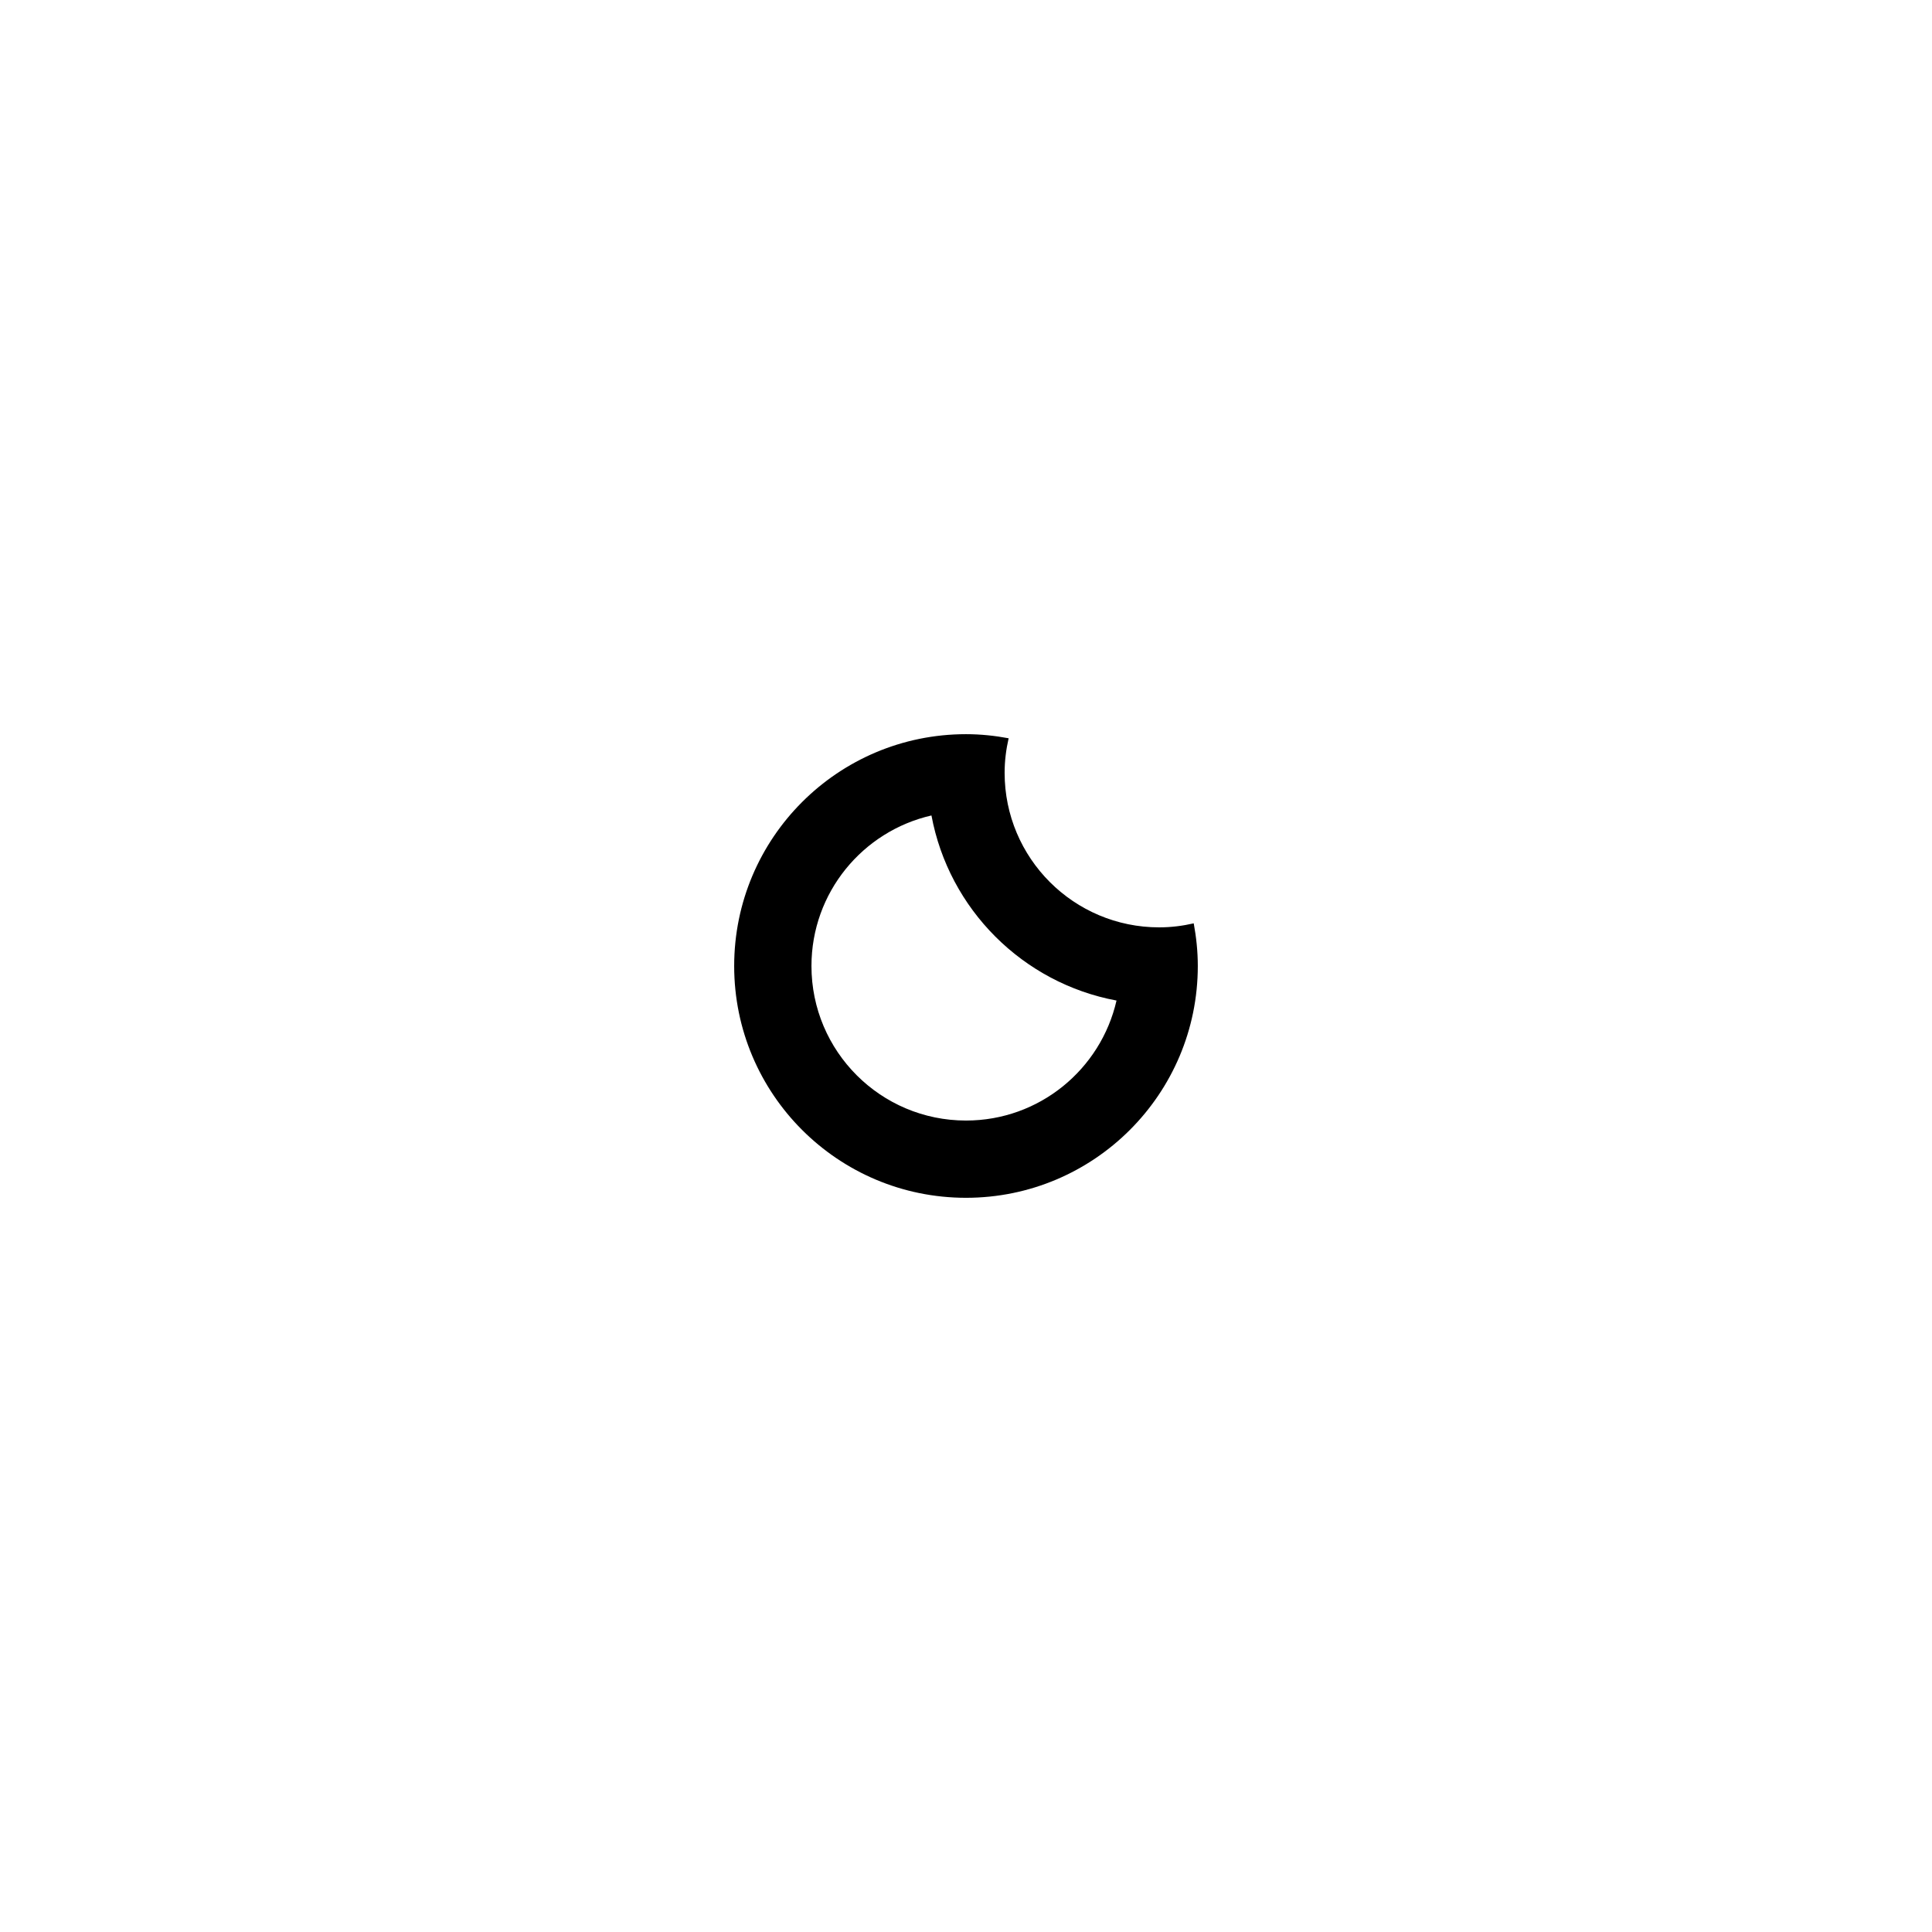
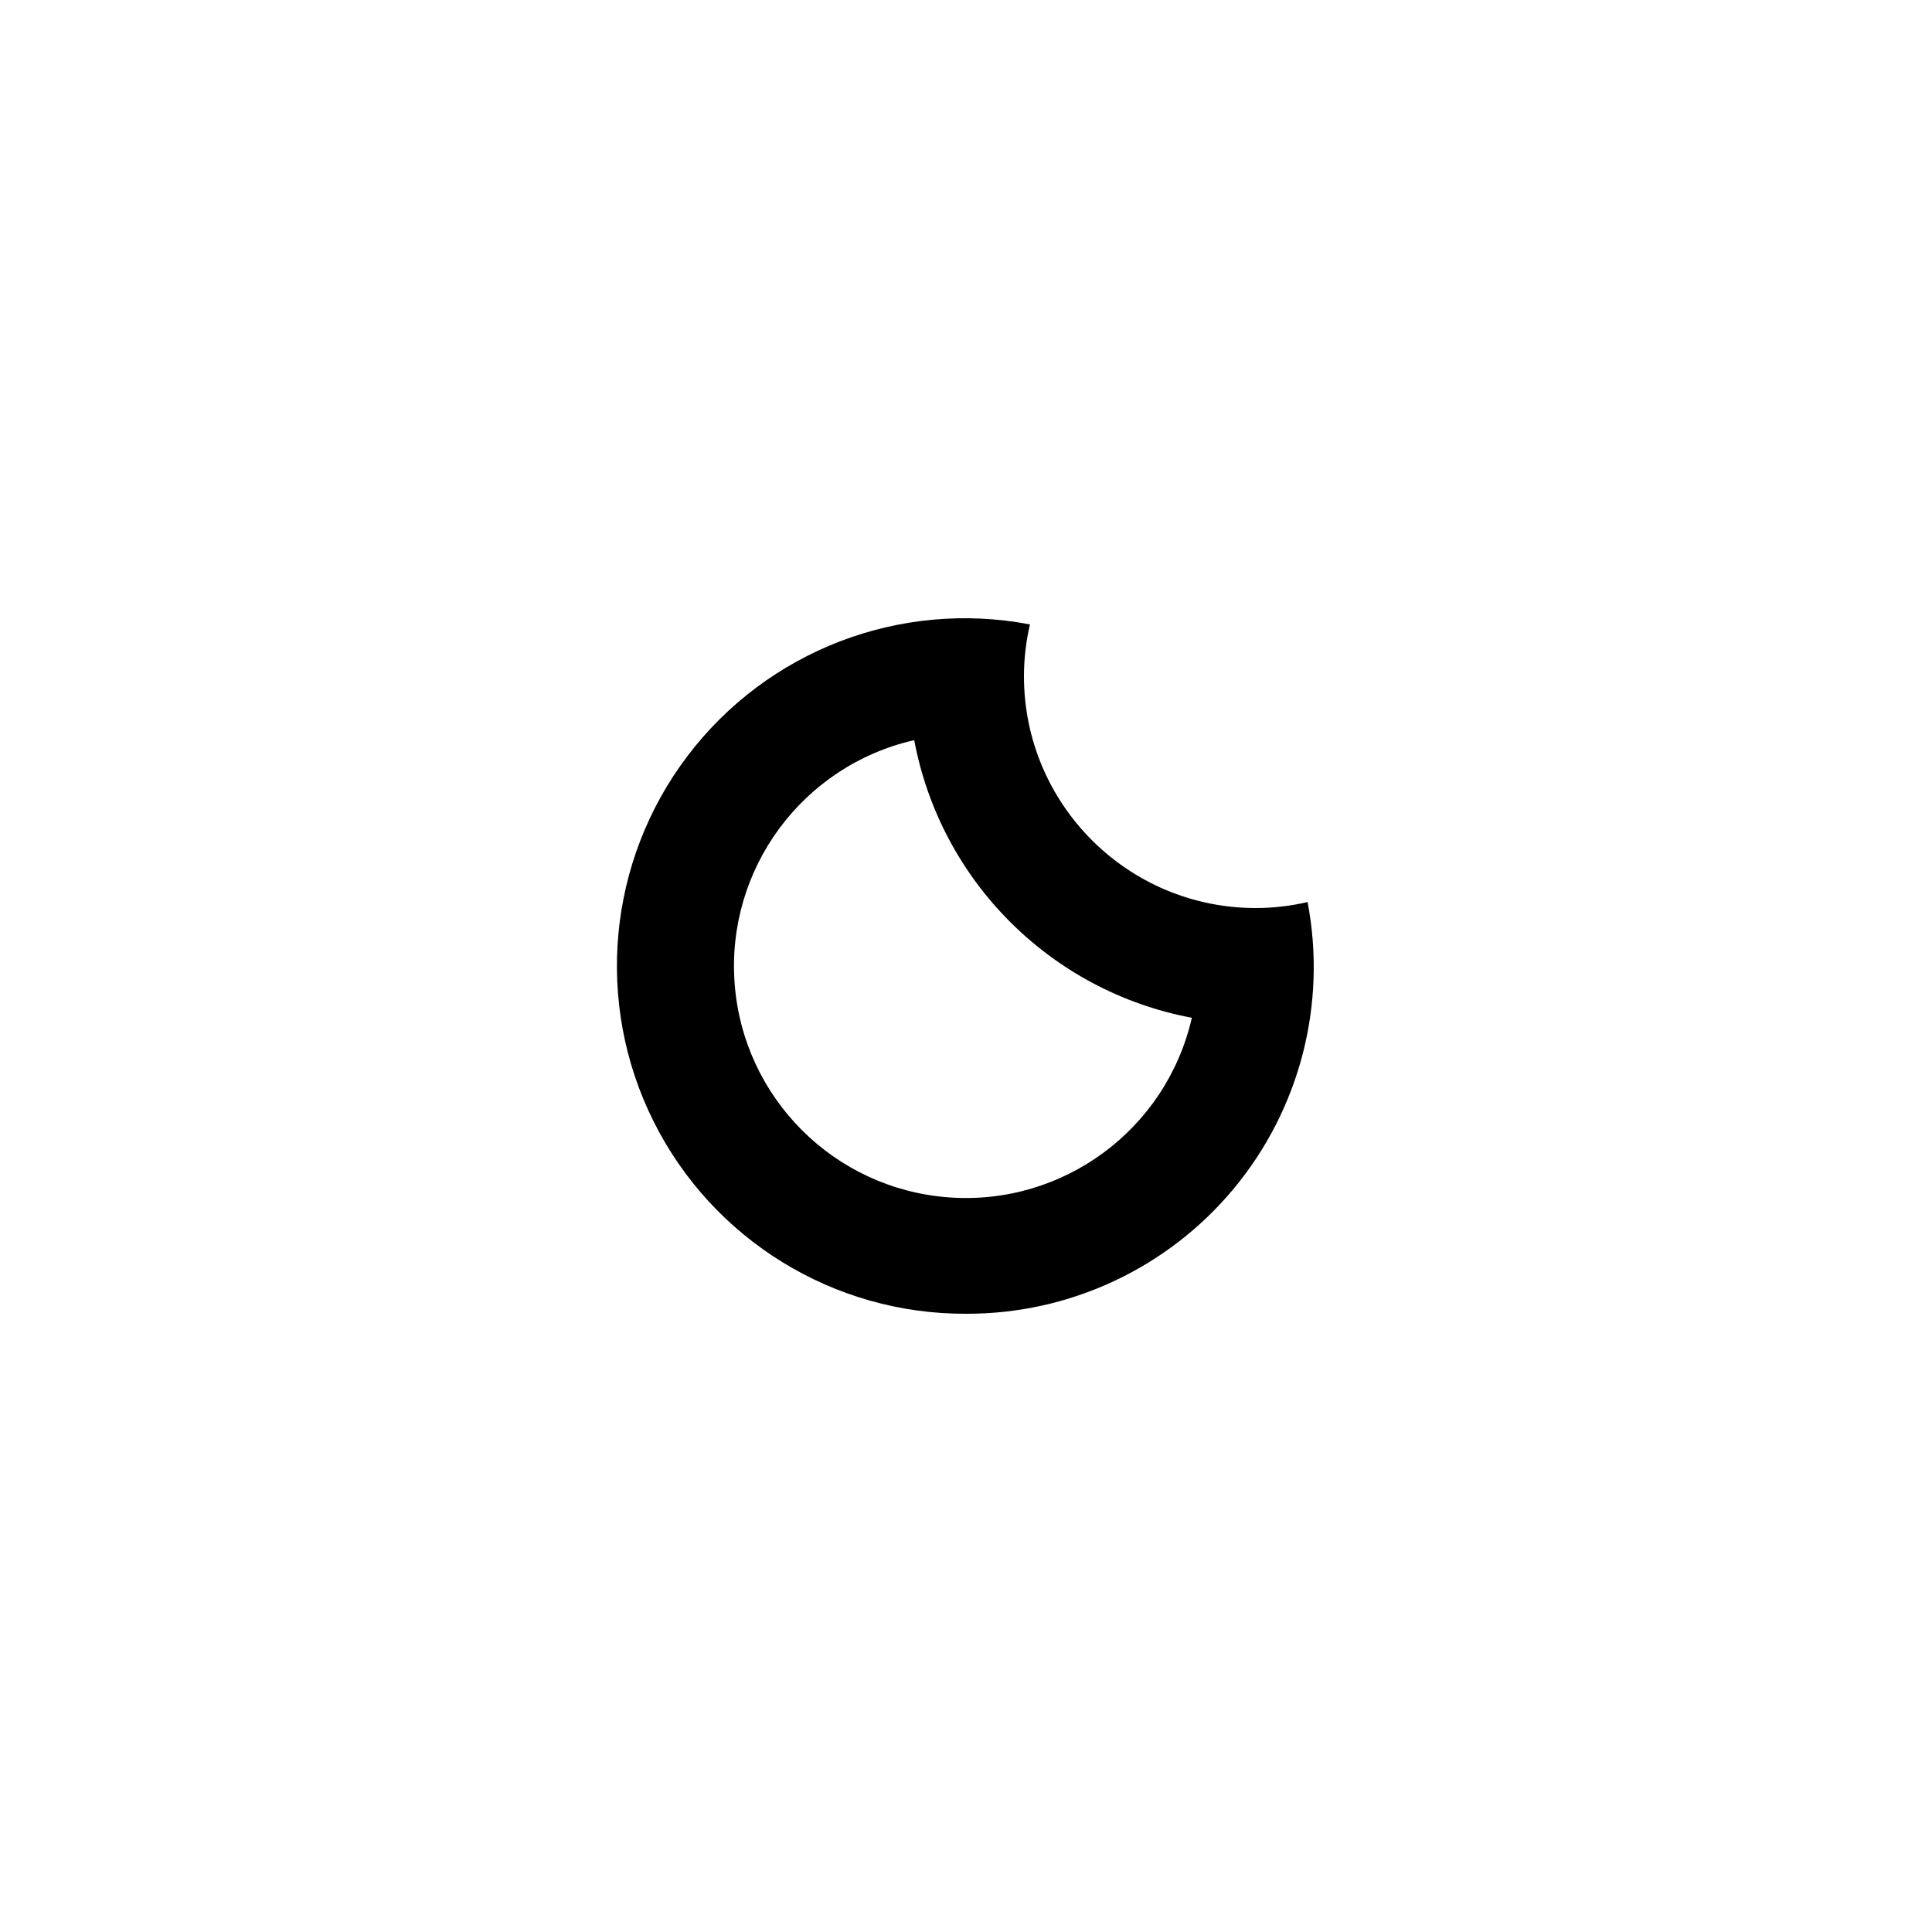
- <svg xmlns="http://www.w3.org/2000/svg" version="1.1" id="Layer_1" x="0px" y="0px" width="100px" height="100px" viewBox="0 0 100 100" enable-background="new 0 0 100 100" xml:space="preserve">
-   <path fill-rule="evenodd" clip-rule="evenodd" d="M50,61.998c-6.627,0-11.999-5.372-11.999-11.998  c0-6.627,5.372-11.999,11.999-11.999c0.755,0,1.491,0.078,2.207,0.212c-0.132,0.576-0.208,1.173-0.208,1.788  c0,4.418,3.582,7.999,8,7.999c0.615,0,1.212-0.076,1.788-0.208c0.133,0.717,0.211,1.452,0.211,2.208  C61.998,56.626,56.626,61.998,50,61.998z M48.212,42.208c-3.556,0.813-6.211,3.989-6.211,7.792c0,4.417,3.581,7.999,7.999,7.999  c3.802,0,6.978-2.655,7.791-6.211C52.937,50.884,49.115,47.062,48.212,42.208z" />
+ <svg xmlns="http://www.w3.org/2000/svg" id="8b3817d1-b3b5-4532-be4c-6edf244d5805" data-name="Capa 1" width="100" height="100" viewBox="0 0 100 100">
+   <path d="M50,68a18,18,0,1,1,3.31-35.68A11.84,11.84,0,0,0,53,35,12,12,0,0,0,65,47a11.84,11.84,0,0,0,2.68-.31A17.94,17.94,0,0,1,50,68ZM47.32,38.31A12,12,0,1,0,61.69,52.68,18,18,0,0,1,47.32,38.31Z" />
</svg>
